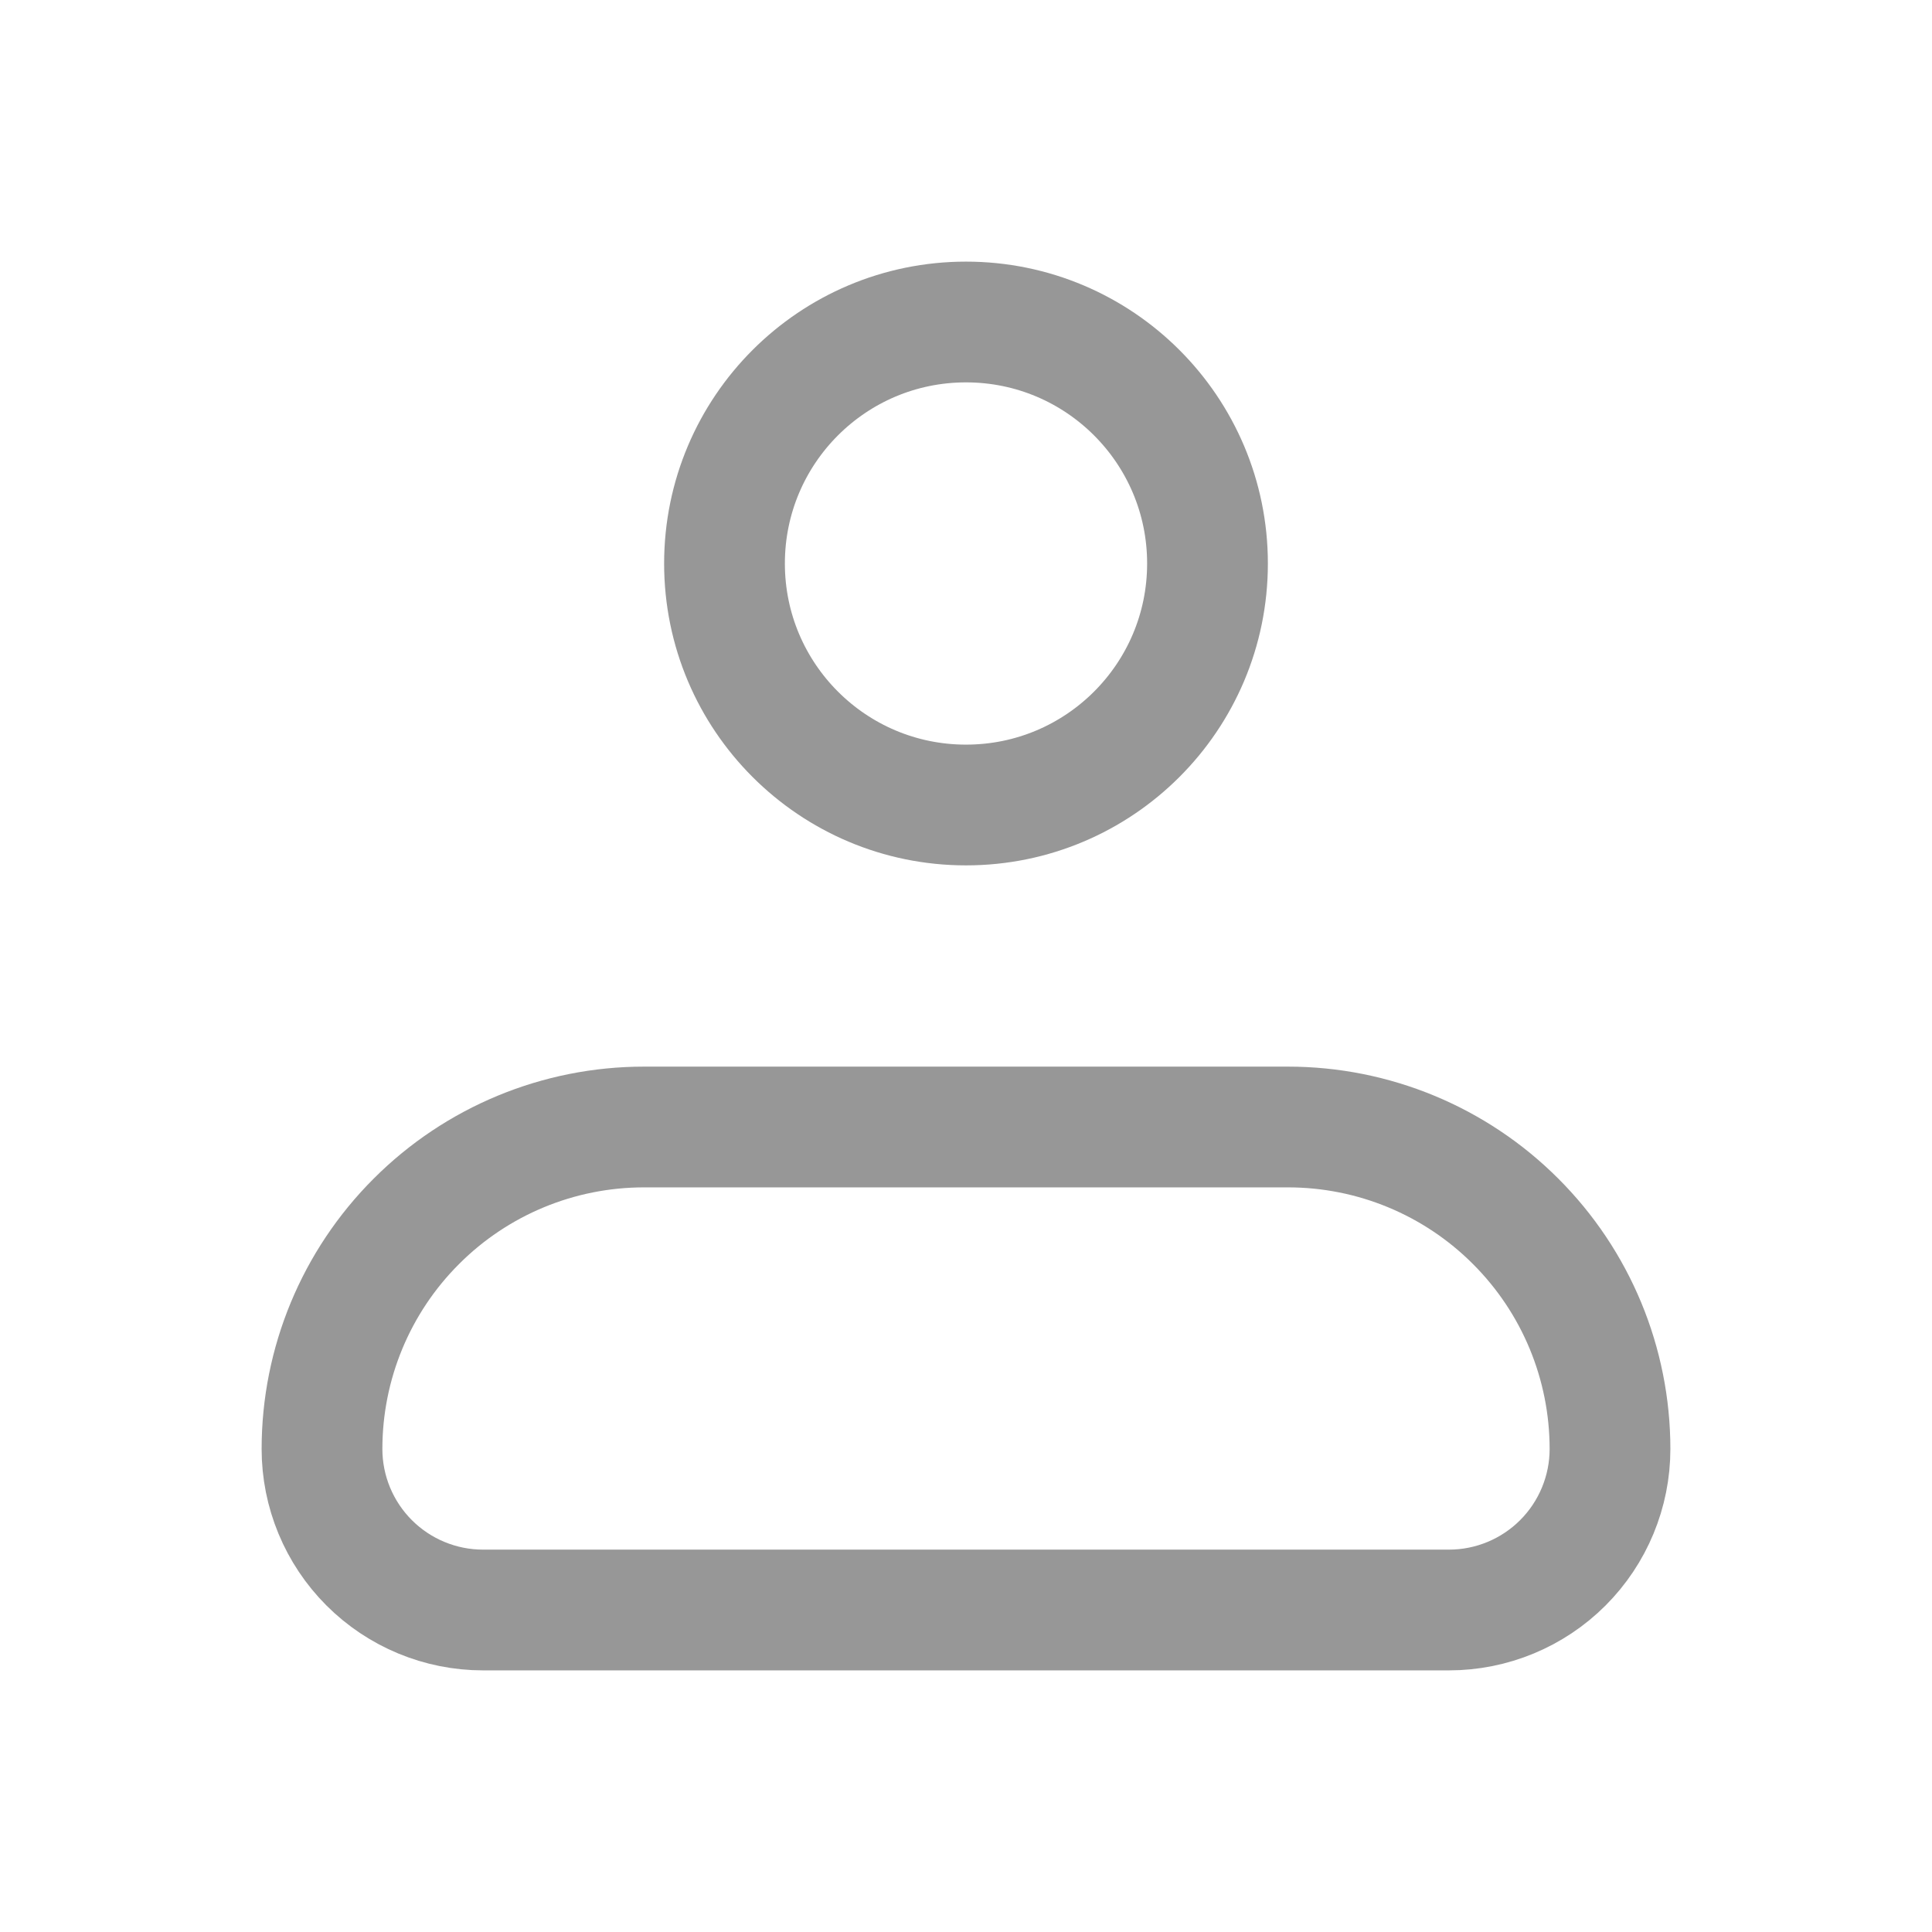
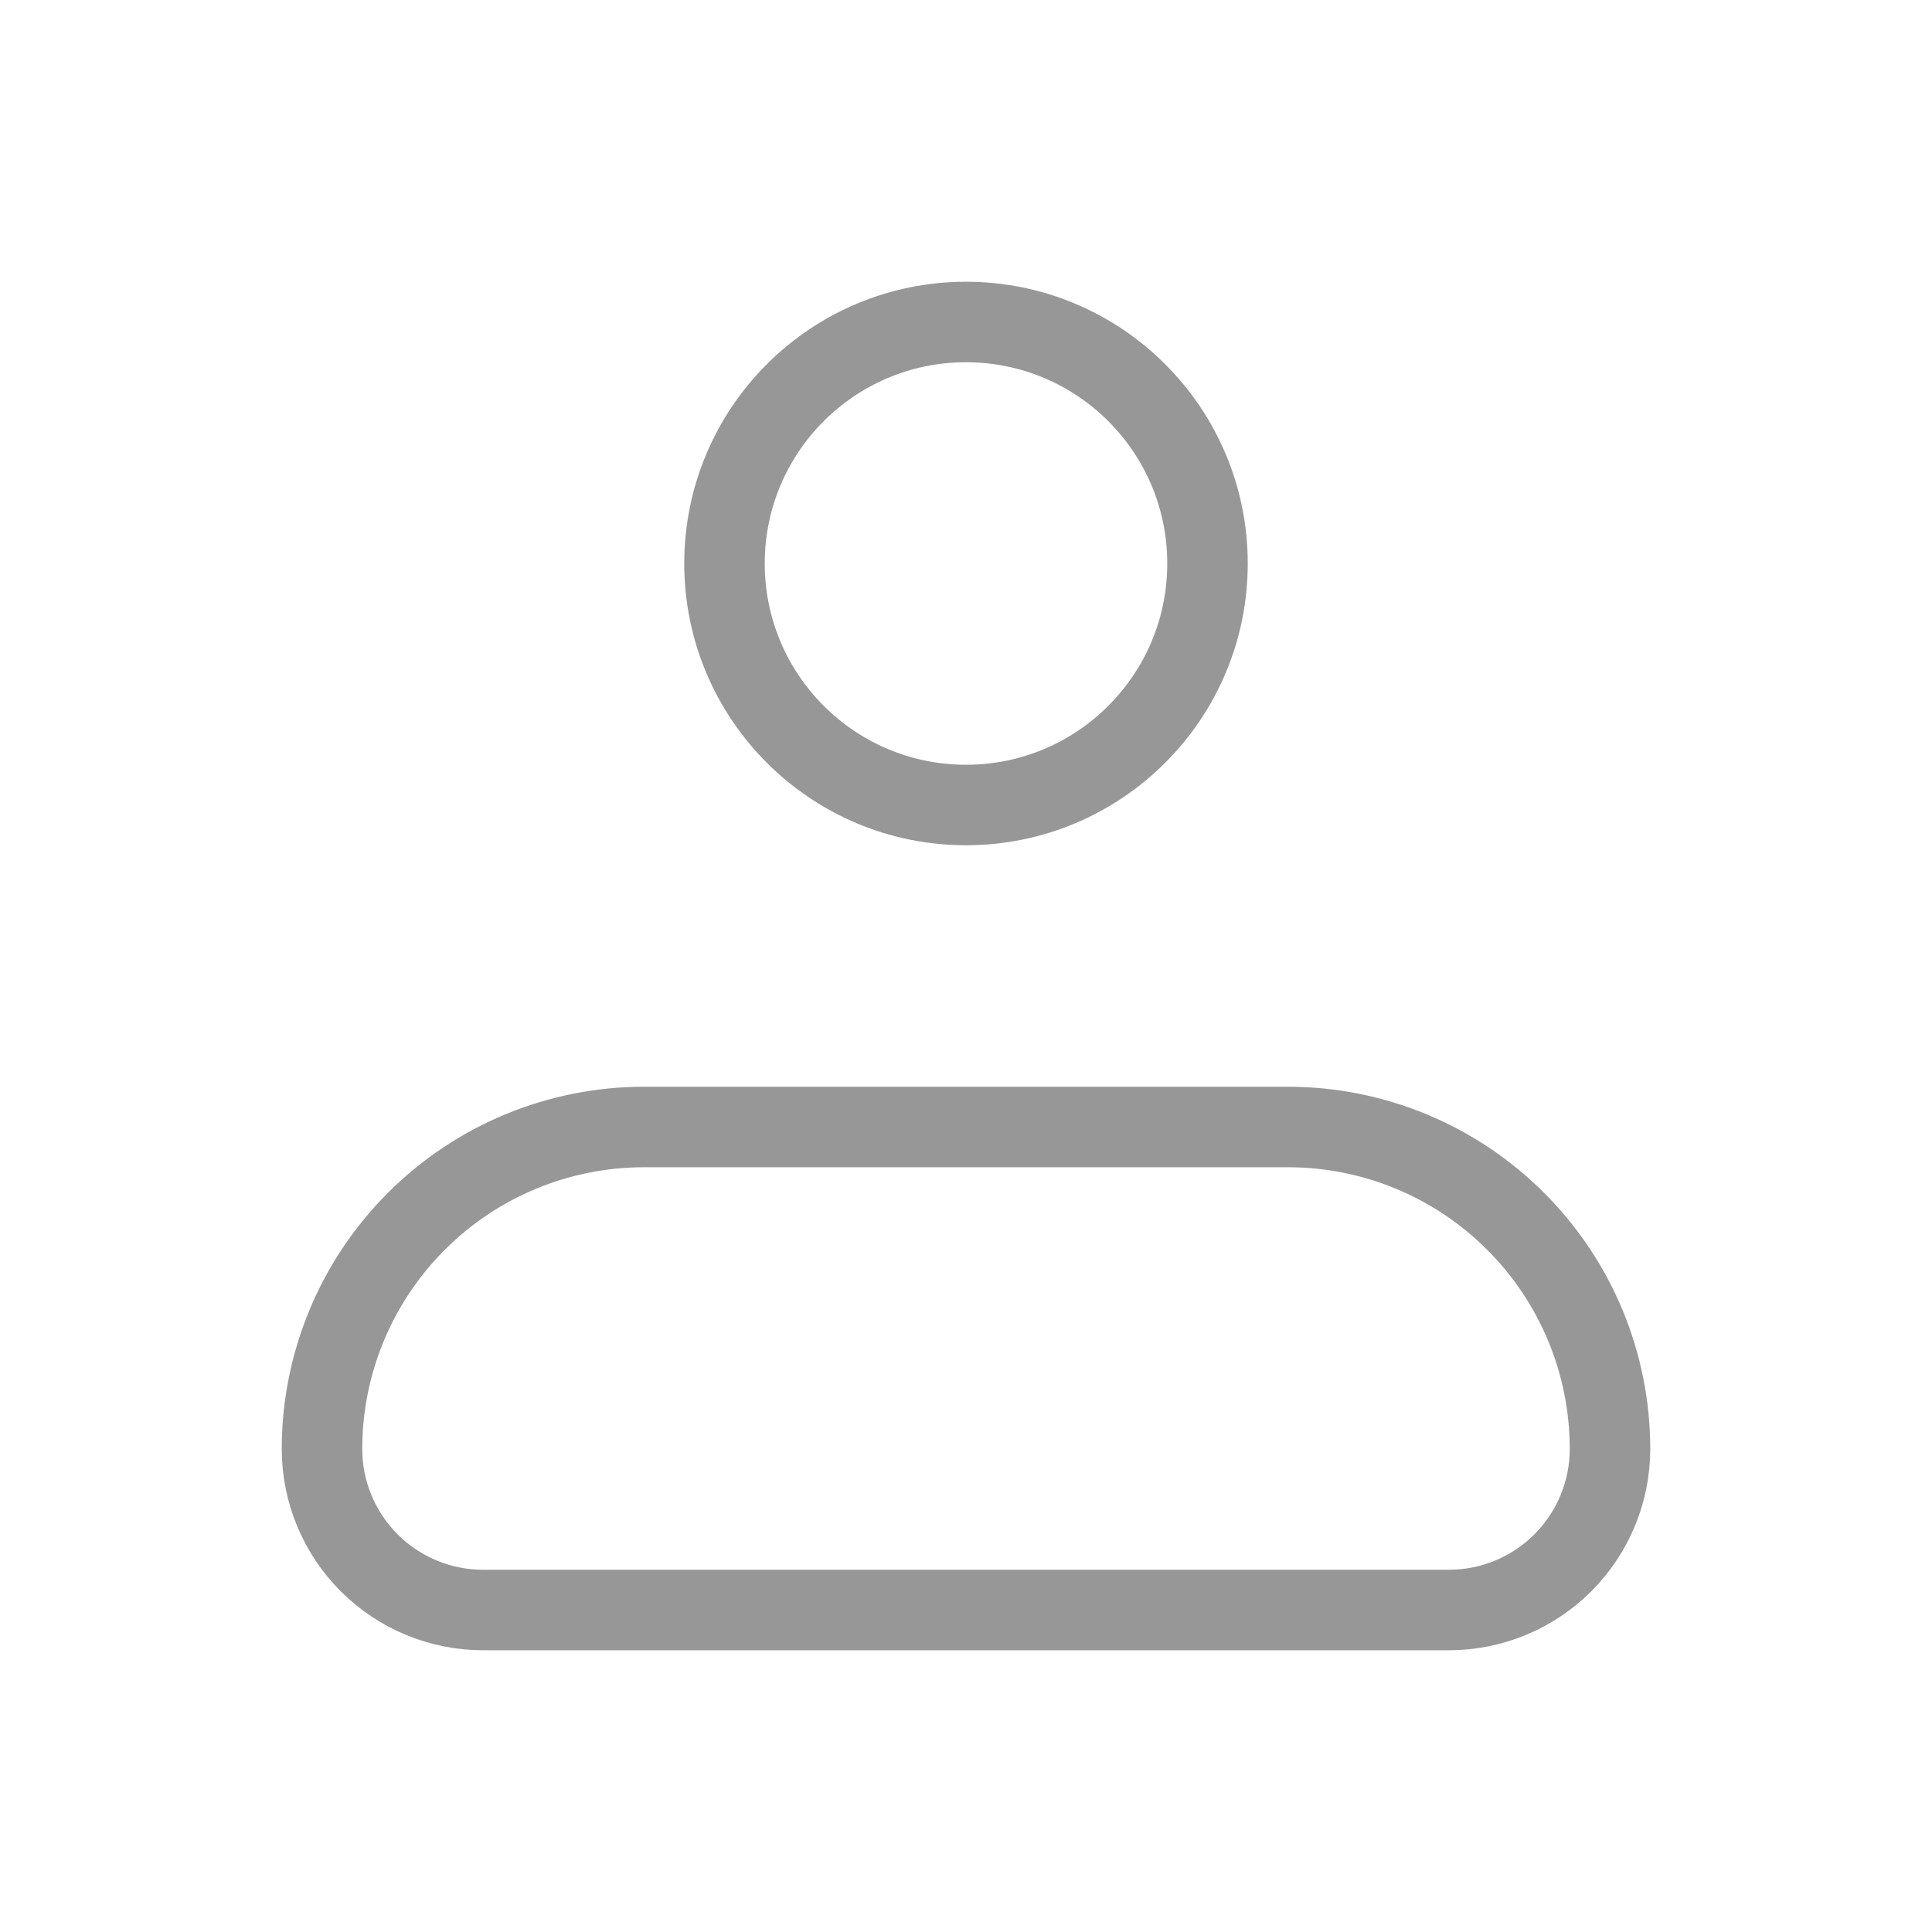
<svg xmlns="http://www.w3.org/2000/svg" width="24" height="24" viewBox="0 0 24 24" fill="none">
-   <path d="M4 18C4 16.939 4.421 15.922 5.172 15.172C5.922 14.421 6.939 14 8 14H16C17.061 14 18.078 14.421 18.828 15.172C19.579 15.922 20 16.939 20 18C20 18.53 19.789 19.039 19.414 19.414C19.039 19.789 18.53 20 18 20H6C5.47 20 4.961 19.789 4.586 19.414C4.211 19.039 4 18.53 4 18Z" stroke="#979797" stroke-width="1.5" stroke-linejoin="round" />
-   <path d="M12 10C13.657 10 15 8.657 15 7C15 5.343 13.657 4 12 4C10.343 4 9 5.343 9 7C9 8.657 10.343 10 12 10Z" stroke="#979797" stroke-width="1.5" />
+   <path d="M4 18C4 16.939 4.421 15.922 5.172 15.172C5.922 14.421 6.939 14 8 14H16C17.061 14 18.078 14.421 18.828 15.172C19.579 15.922 20 16.939 20 18C20 18.53 19.789 19.039 19.414 19.414C19.039 19.789 18.53 20 18 20H6C5.47 20 4.961 19.789 4.586 19.414C4.211 19.039 4 18.53 4 18Z" stroke="#979797" strokeWidth="1.5" strokeLinejoin="round" />
+   <path d="M12 10C13.657 10 15 8.657 15 7C15 5.343 13.657 4 12 4C10.343 4 9 5.343 9 7C9 8.657 10.343 10 12 10Z" stroke="#979797" strokeWidth="1.5" />
</svg>
